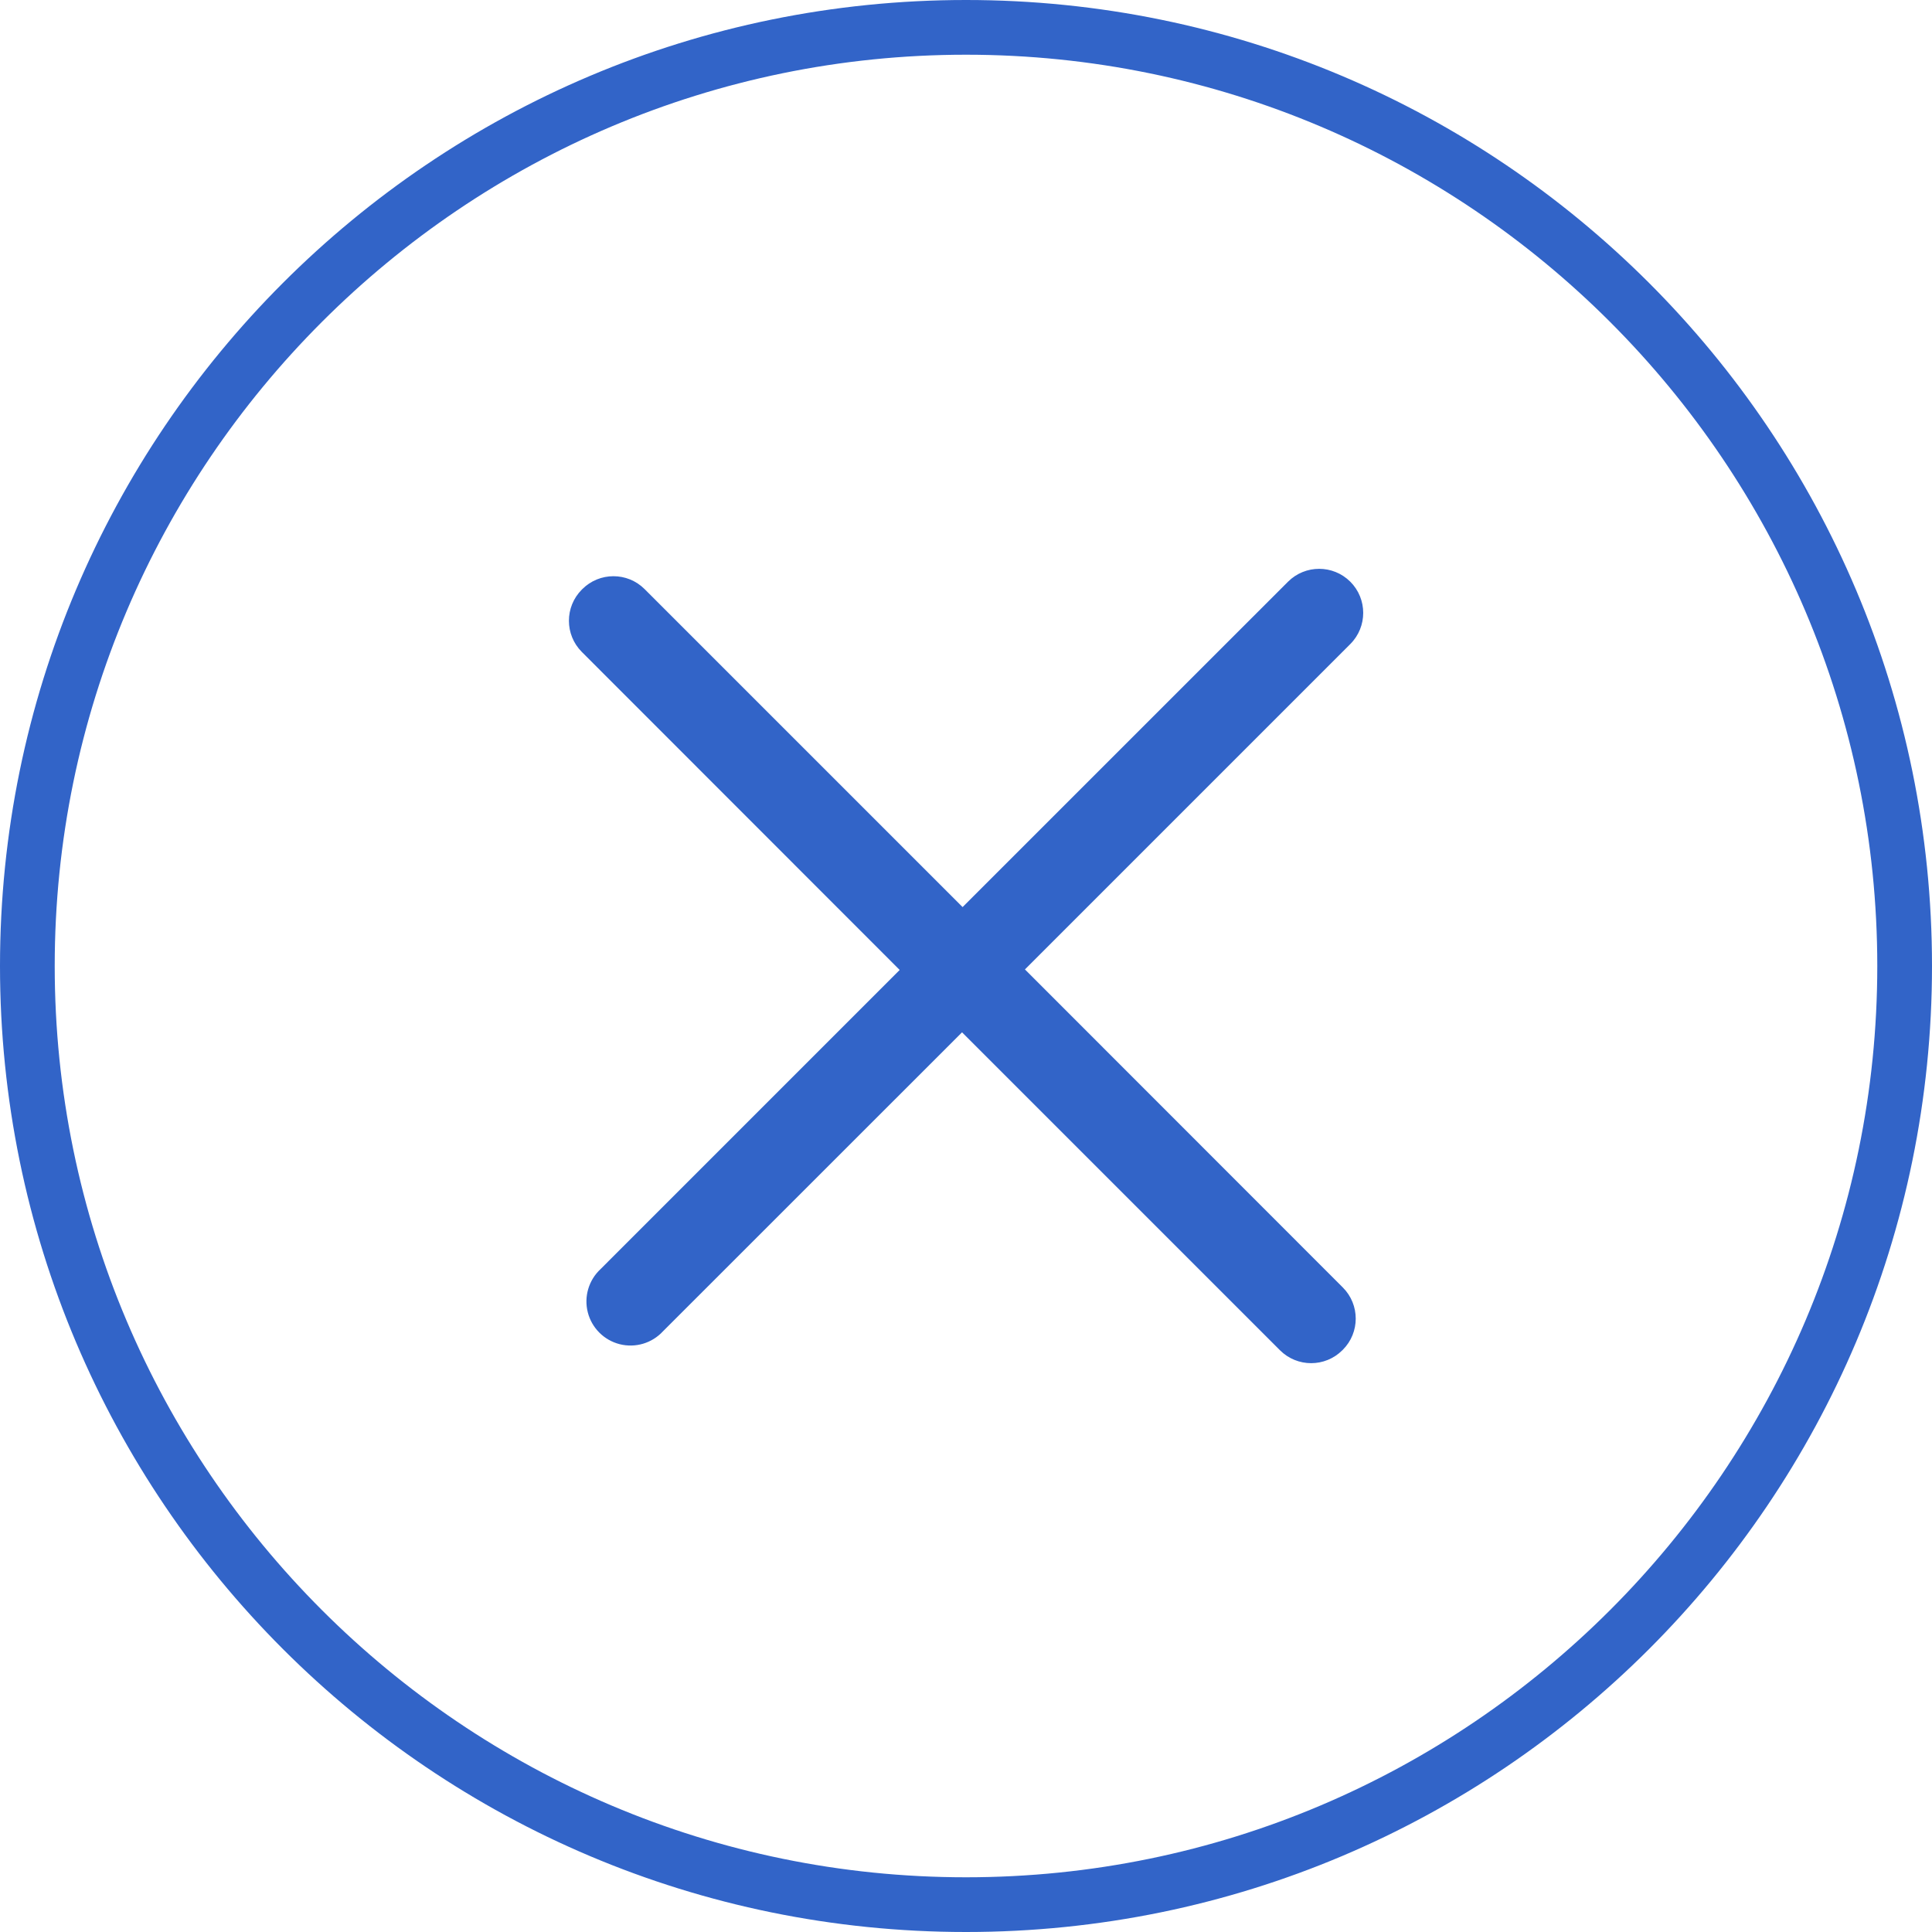
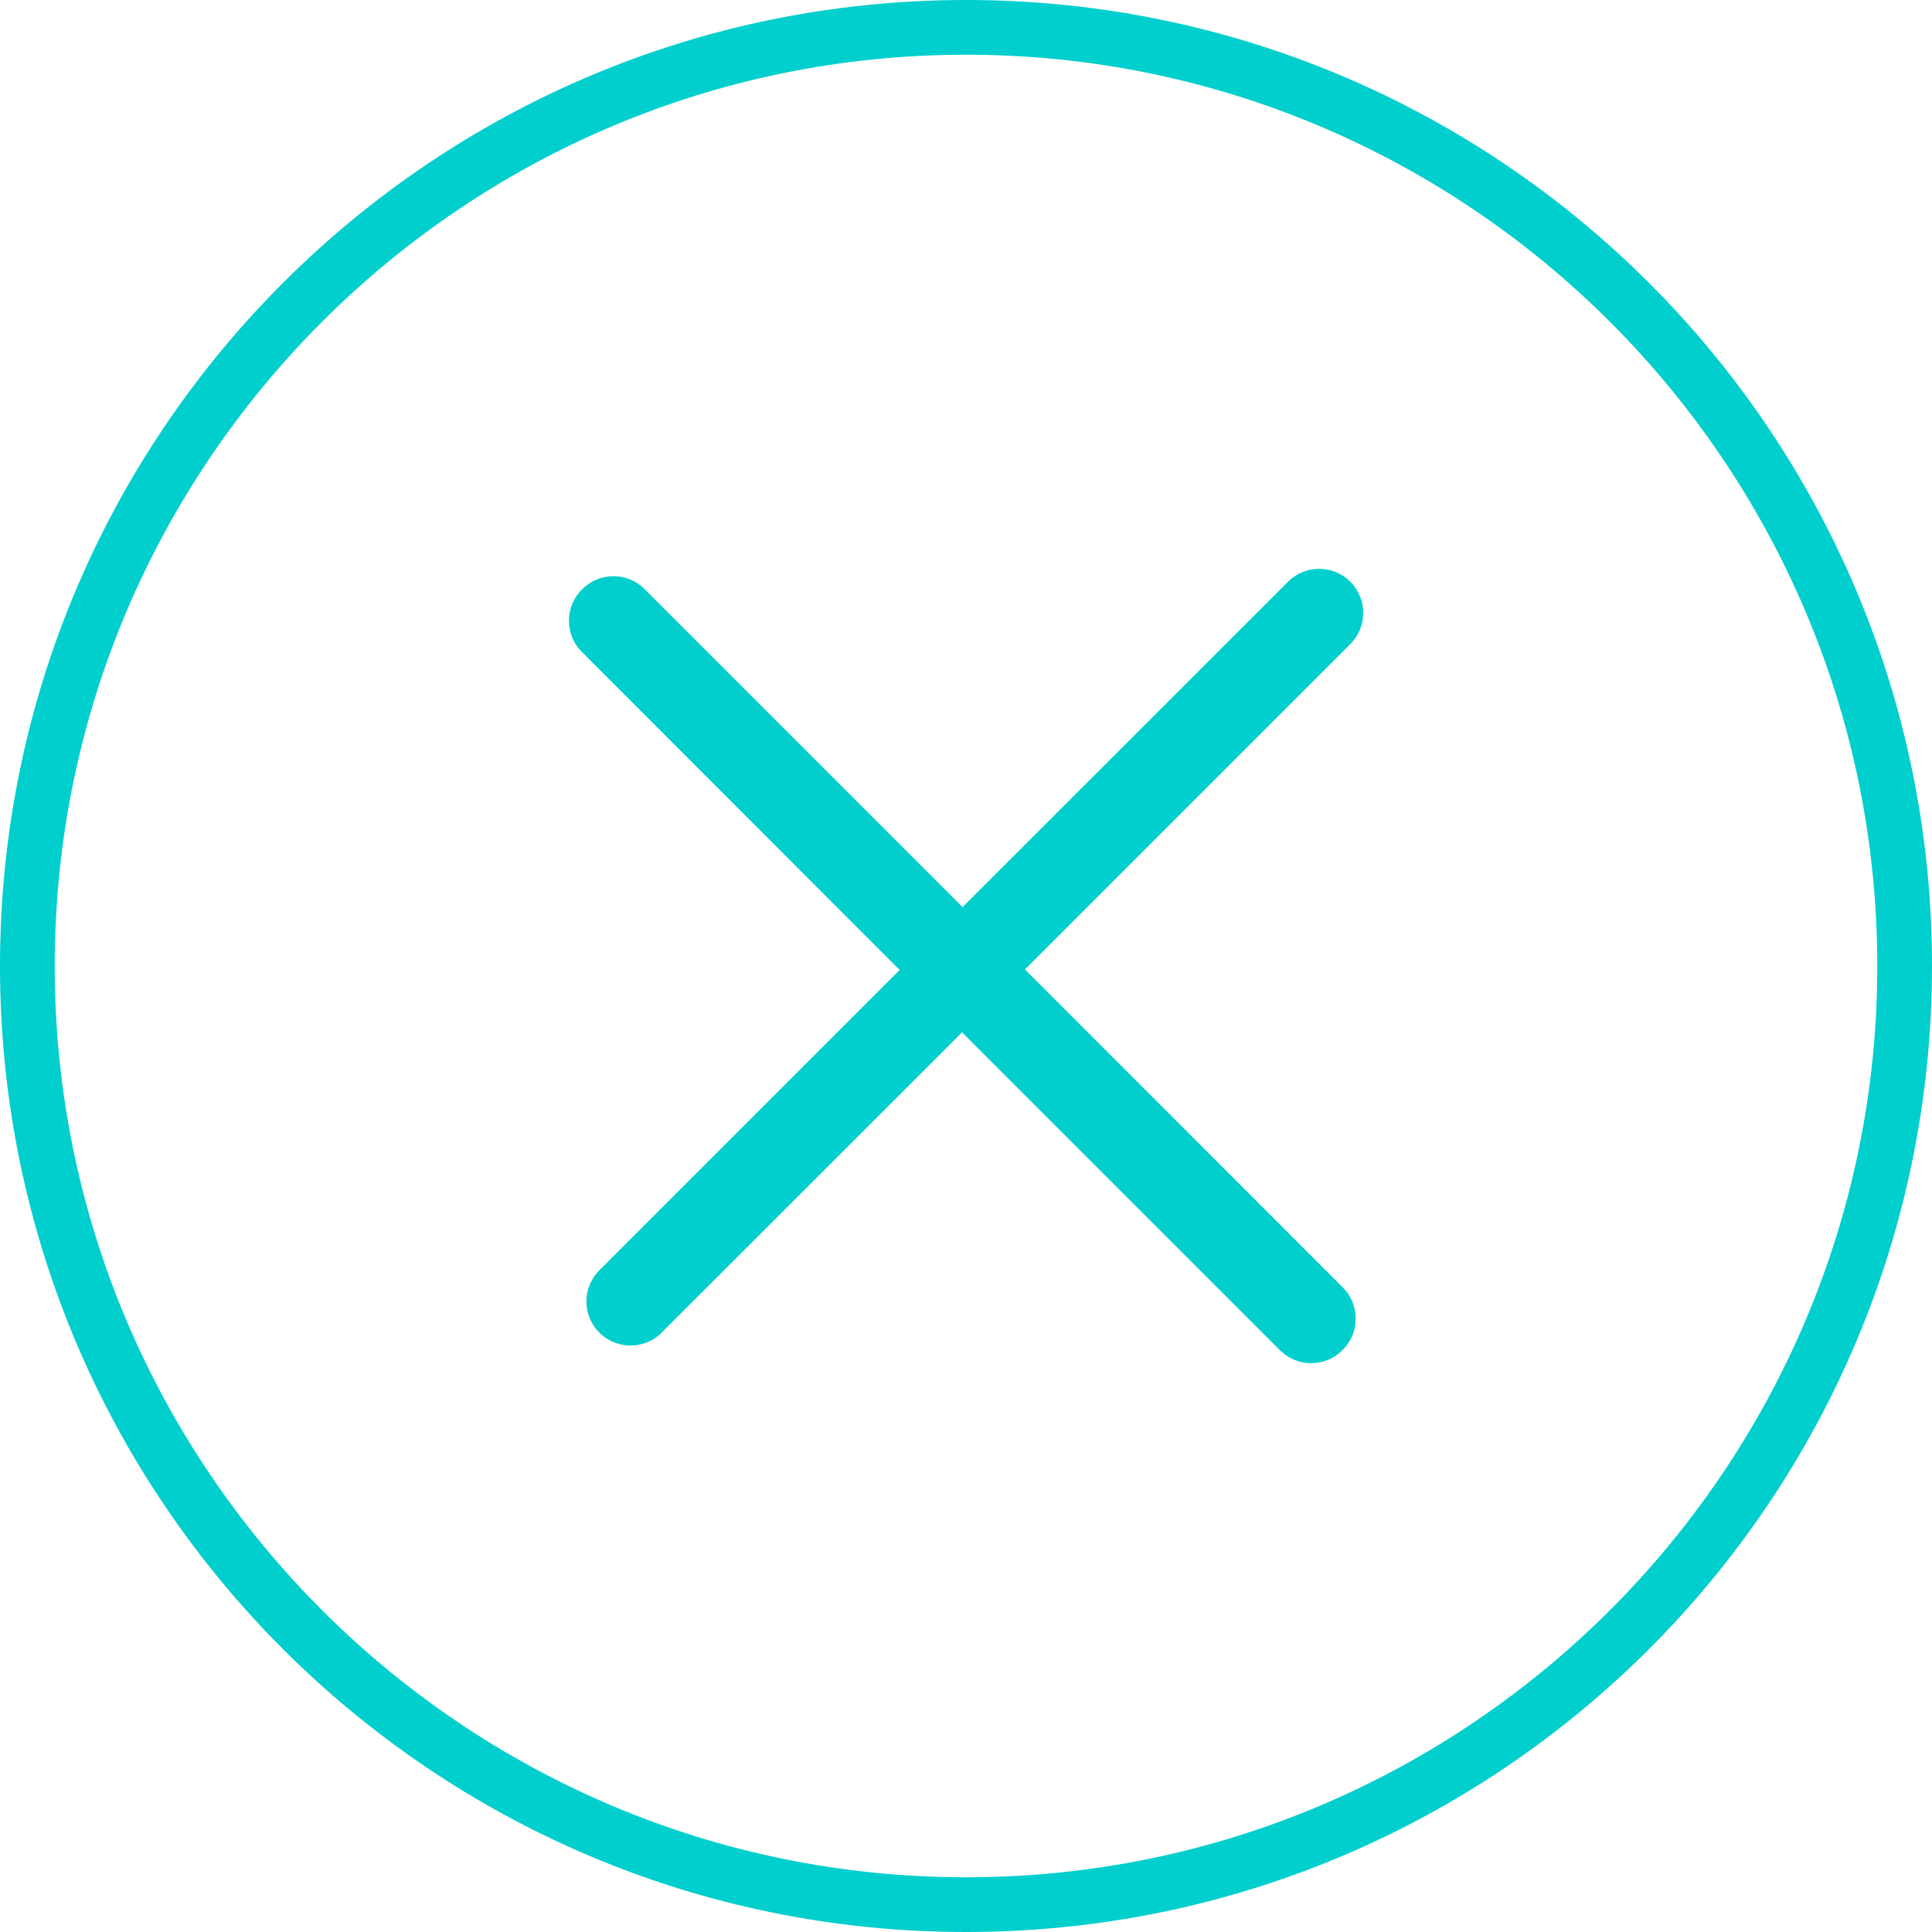
<svg xmlns="http://www.w3.org/2000/svg" viewBox="0 0 1024 1024">
-   <path d="M715.68,308.31h0a23.37,23.37,0,0,0-33,0L510.19,480.77,341.65,312.23a23.36,23.36,0,0,0-33,0l-.29.29a23.37,23.37,0,0,0,0,33L476.85,514.1,318.31,672.65a23.37,23.37,0,1,0,33.05,33L509.9,547.15,678.44,715.69a23.37,23.37,0,0,0,33,0l.3-.29a23.36,23.36,0,0,0,0-33L543.24,513.81,715.69,341.36A23.37,23.37,0,0,0,715.68,308.31ZM512,0C229.23,0,0,229.23,0,512s229.23,512,512,512,512-229.23,512-512S794.77,0,512,0Zm0,995C245.66,995,29,778.34,29,512S245.66,29,512,29,995,245.66,995,512,778.34,995,512,995Z" style="fill:#3264c8" />
+   <path d="M715.68,308.31h0a23.37,23.37,0,0,0-33,0L510.19,480.77,341.65,312.23a23.36,23.36,0,0,0-33,0l-.29.29a23.37,23.37,0,0,0,0,33L476.85,514.1,318.31,672.65a23.37,23.37,0,1,0,33.05,33L509.9,547.15,678.44,715.69a23.37,23.37,0,0,0,33,0l.3-.29a23.36,23.36,0,0,0,0-33L543.24,513.81,715.69,341.36A23.37,23.37,0,0,0,715.68,308.31ZM512,0C229.23,0,0,229.23,0,512s229.23,512,512,512,512-229.23,512-512S794.77,0,512,0Zm0,995C245.66,995,29,778.34,29,512S245.66,29,512,29,995,245.66,995,512,778.34,995,512,995Z" style="fill:#00cfcd" />
</svg>
